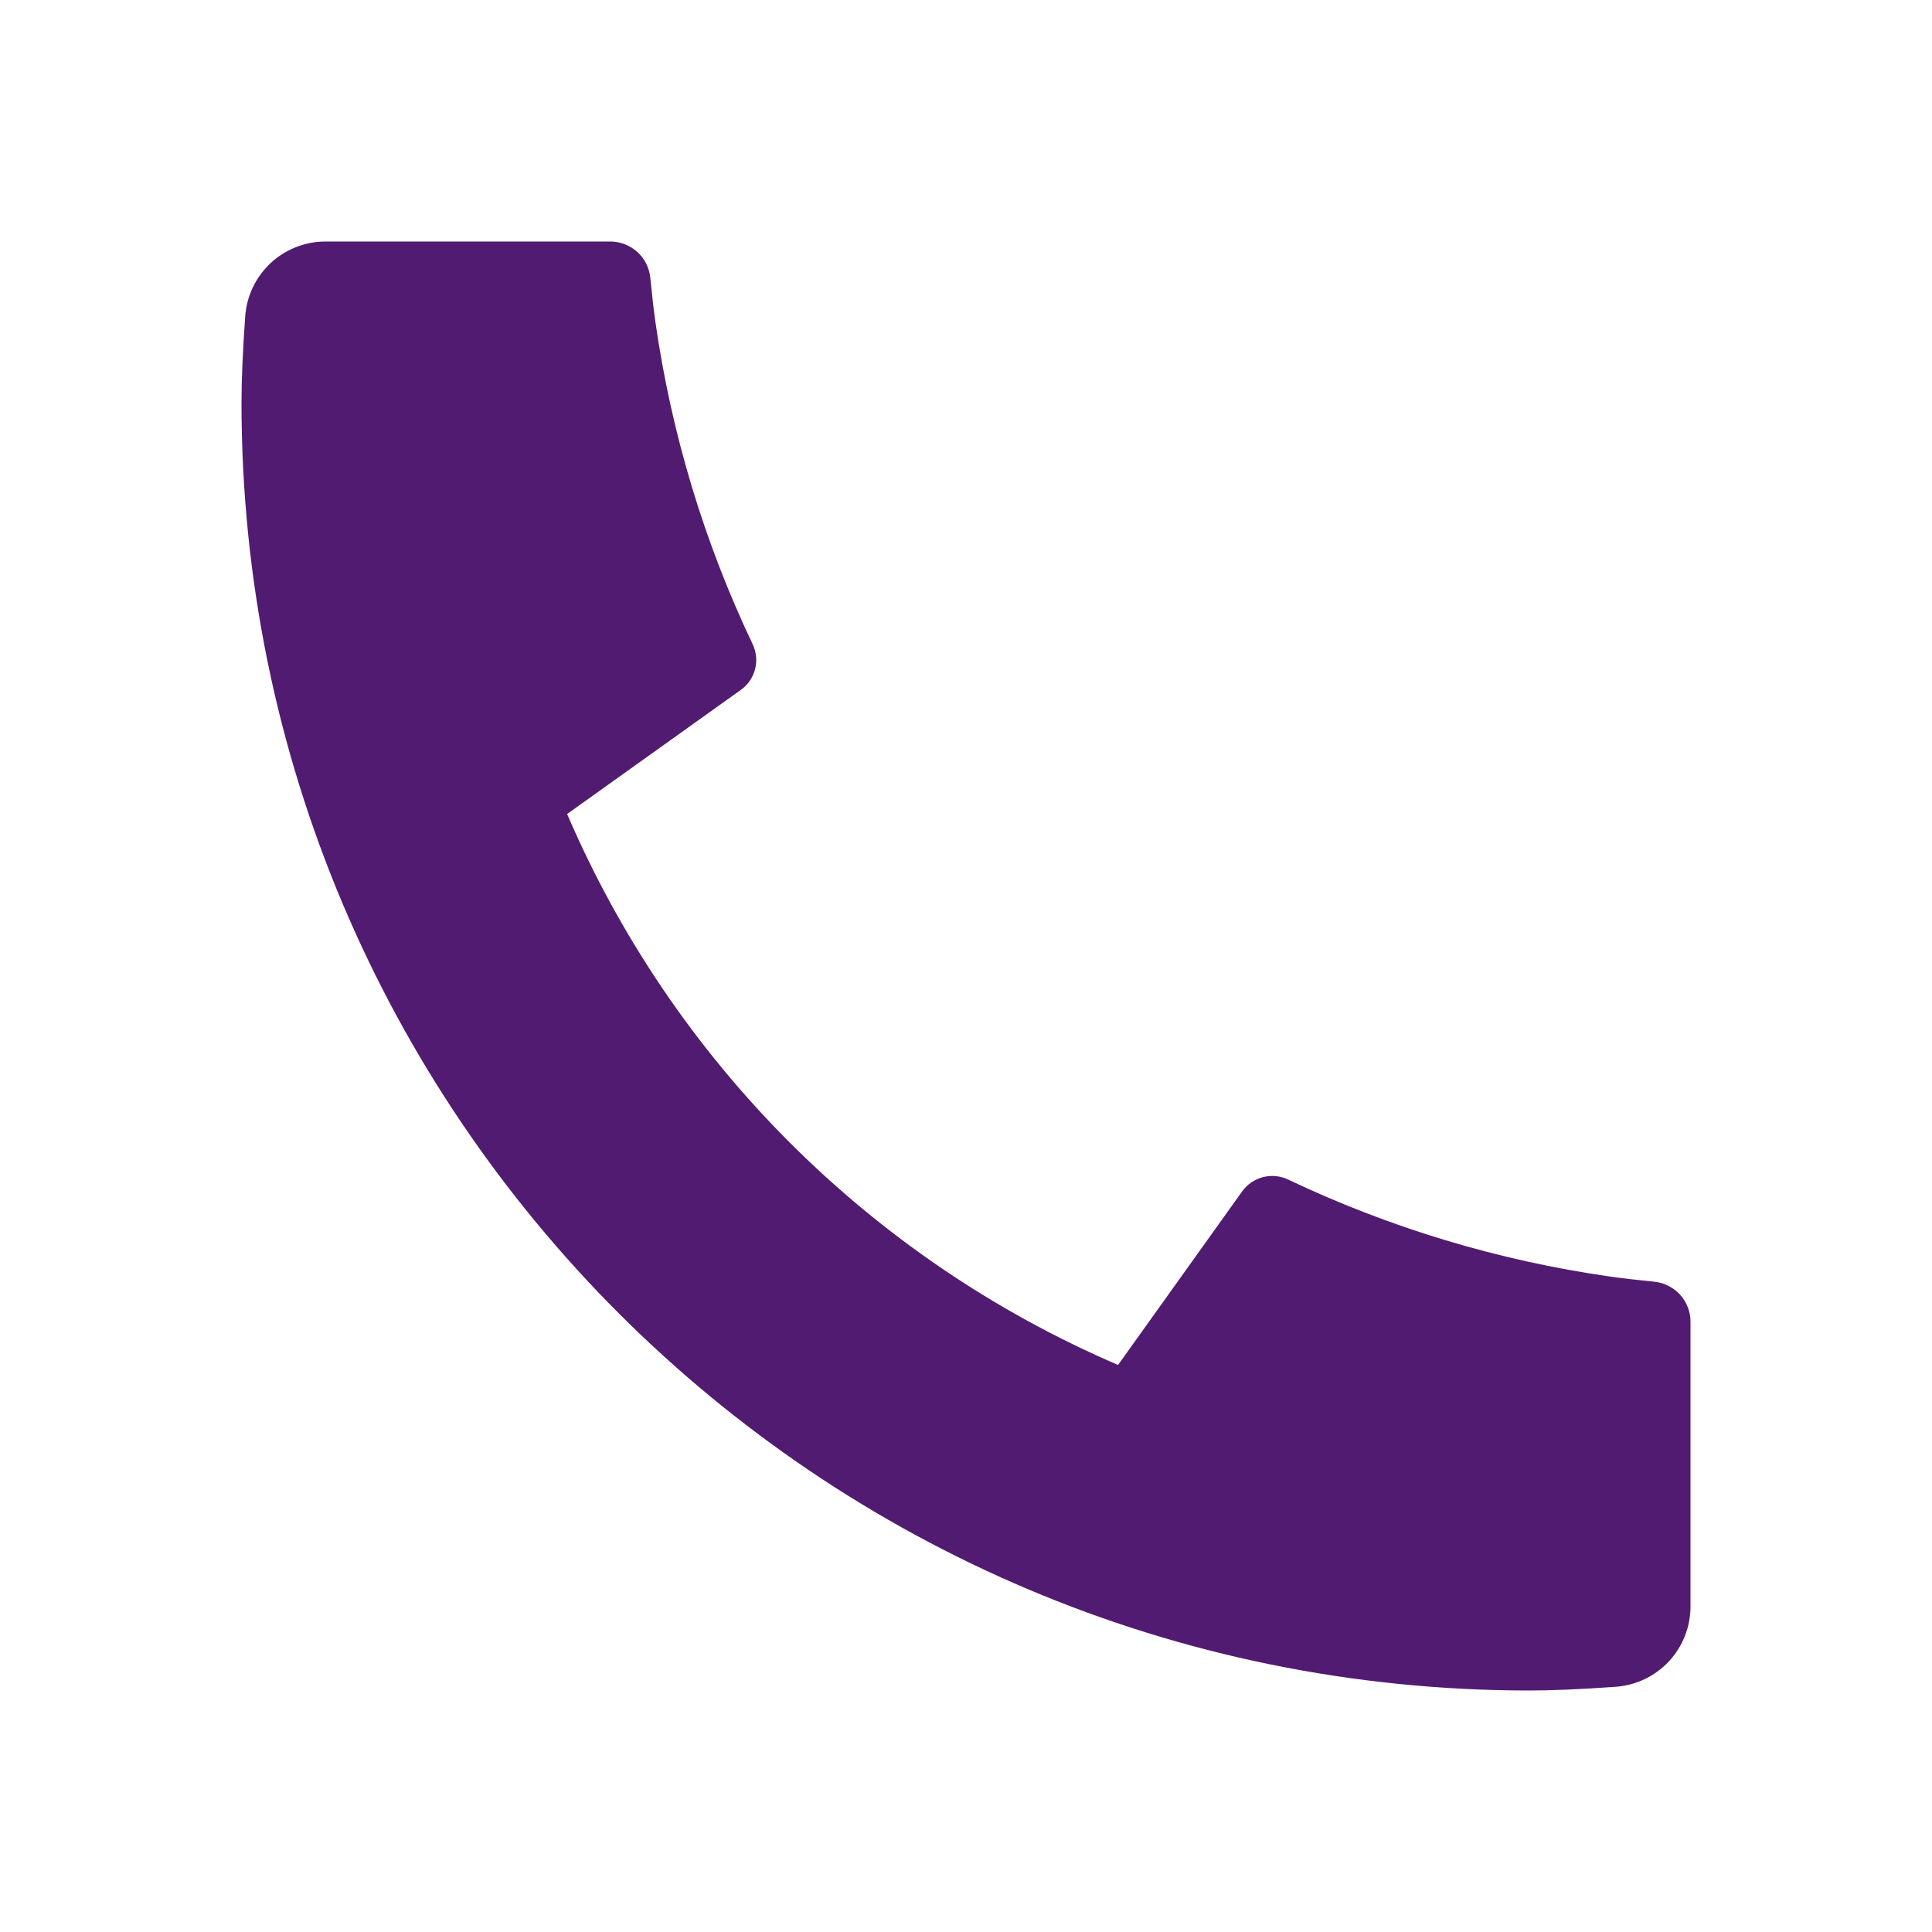
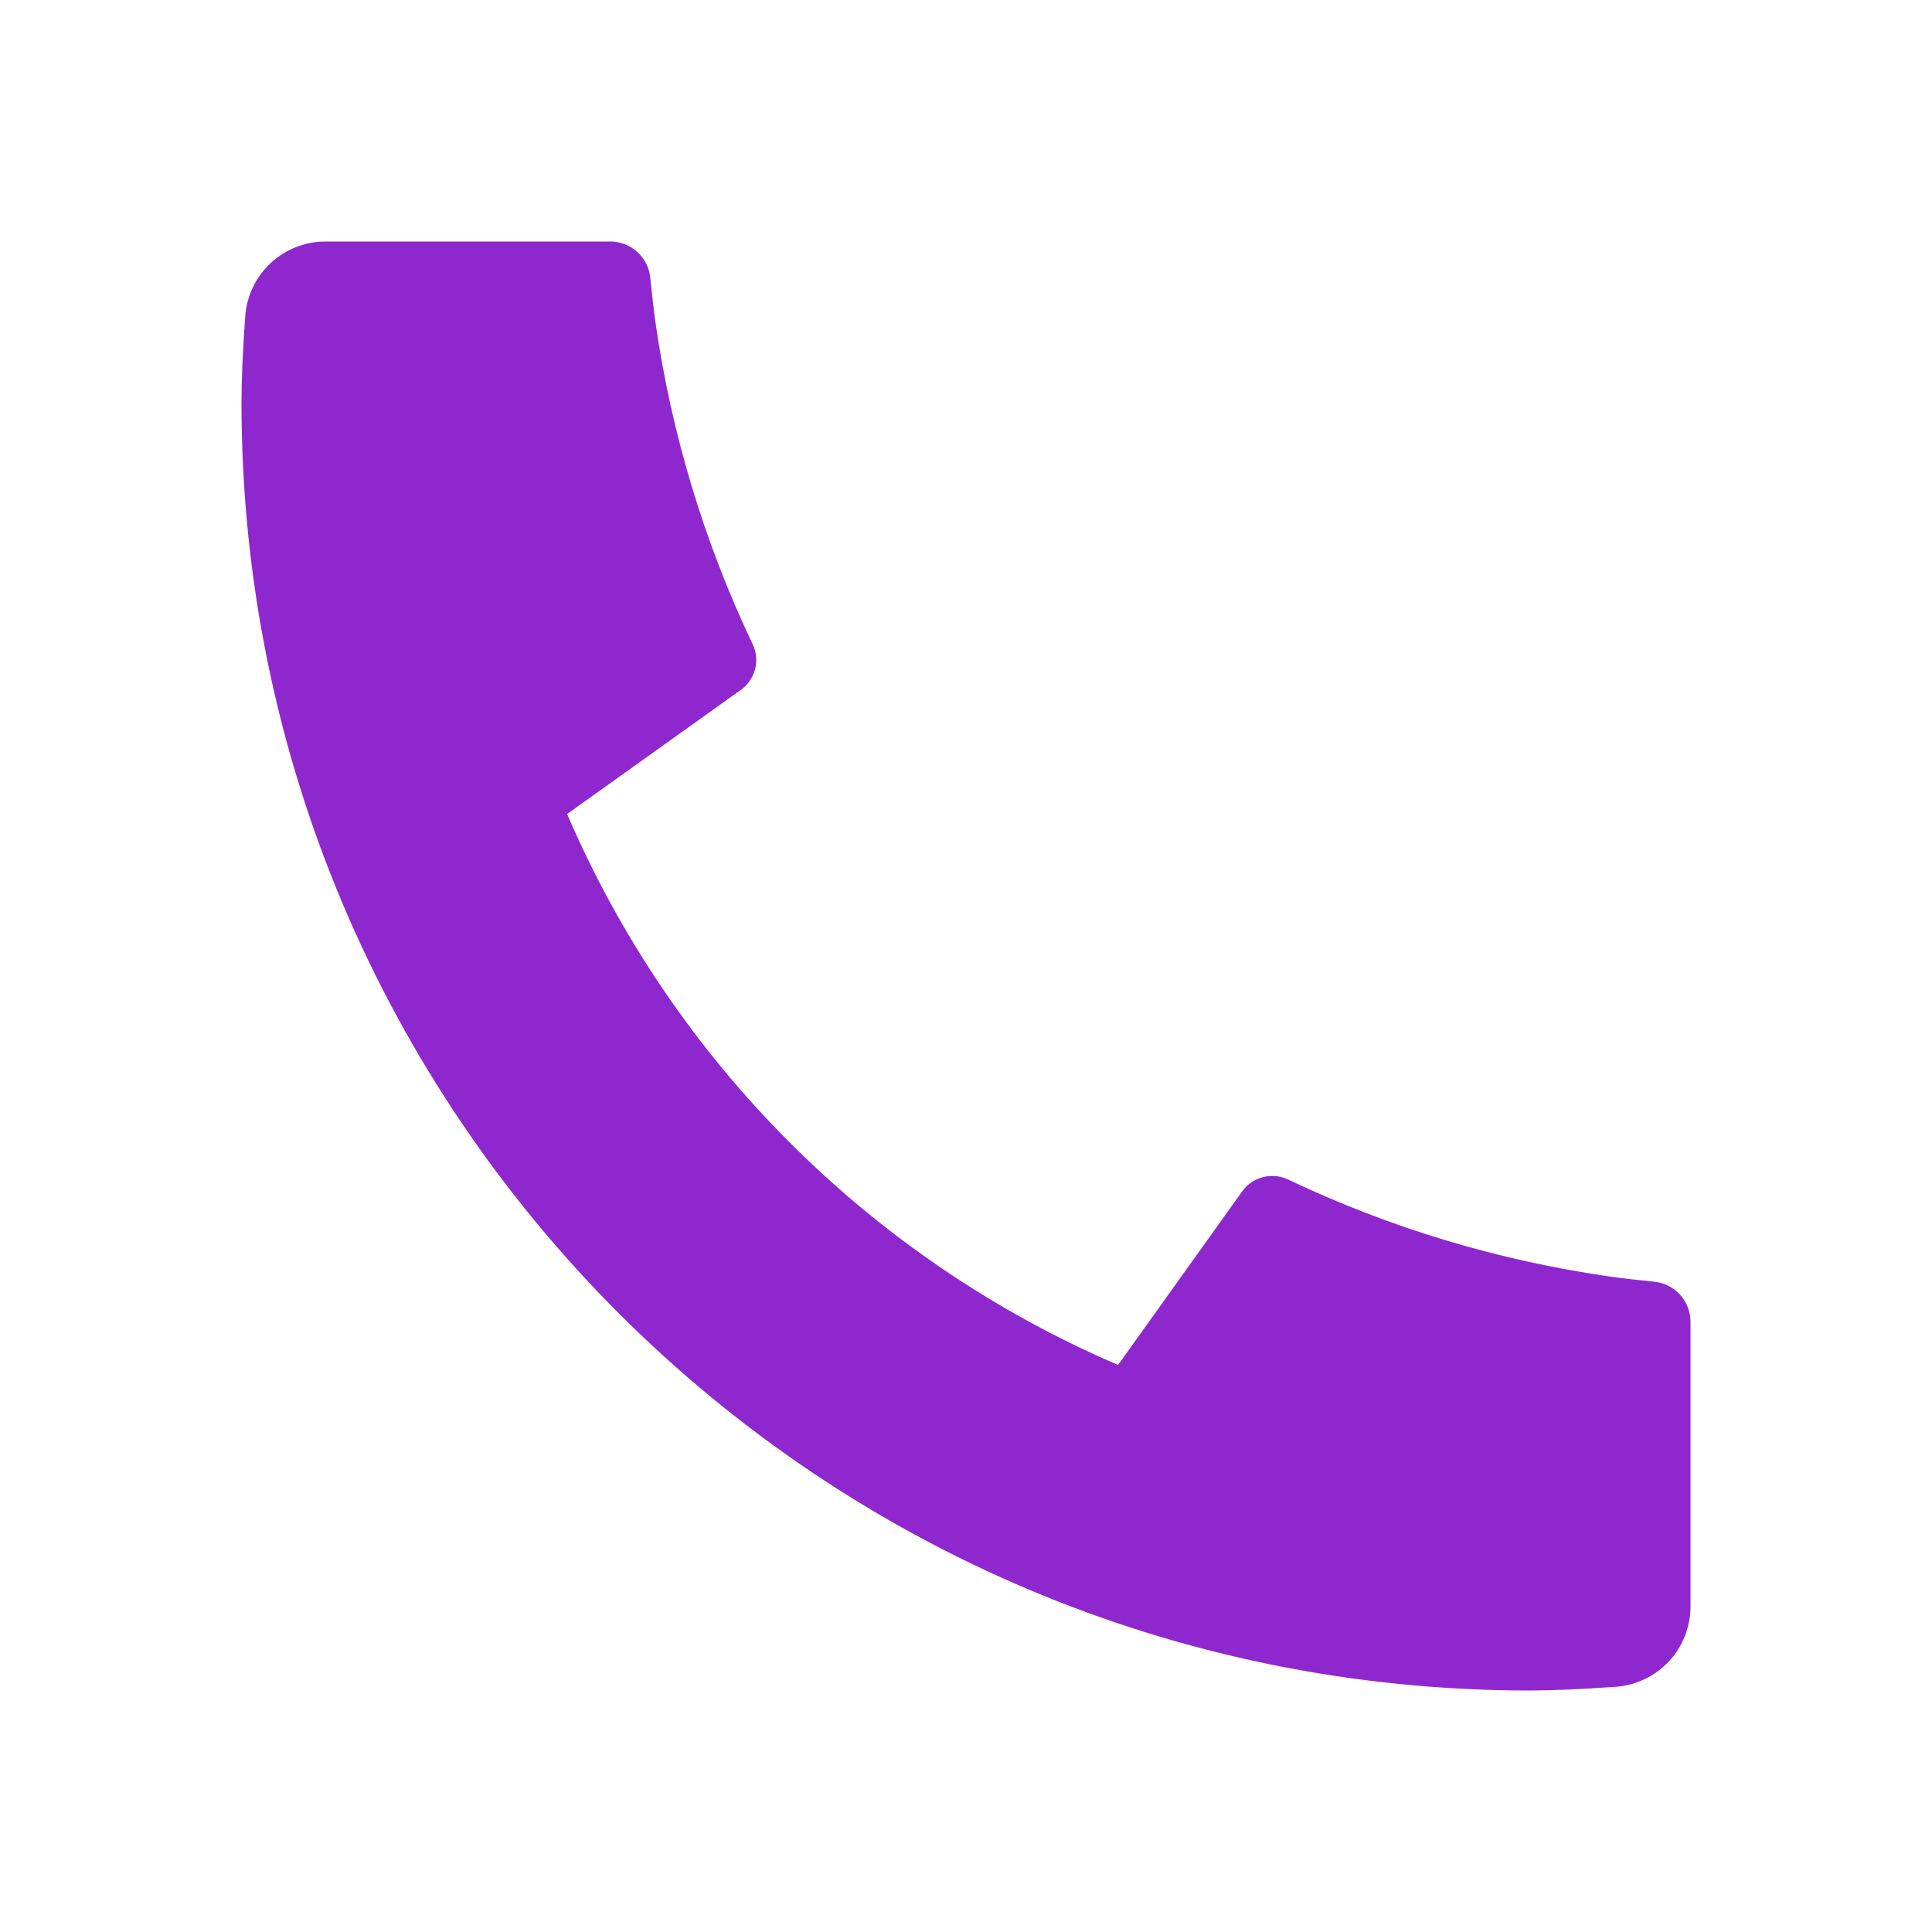
<svg xmlns="http://www.w3.org/2000/svg" width="24" height="24" viewBox="0 0 24 24" fill="none">
-   <path d="M21 16.42V19.956C21 20.209 20.904 20.453 20.732 20.638C20.559 20.823 20.323 20.936 20.07 20.954C19.633 20.985 19.277 21 19 21C10.163 21 3 13.837 3 5C3 4.724 3.015 4.367 3.046 3.93C3.064 3.677 3.177 3.441 3.362 3.268C3.547 3.096 3.791 3 4.044 3L7.58 3C7.704 3 7.824 3.046 7.916 3.129C8.008 3.212 8.066 3.327 8.078 3.45C8.101 3.679 8.122 3.863 8.142 4.002C8.341 5.389 8.748 6.738 9.35 8.003C9.445 8.203 9.383 8.442 9.203 8.57L7.045 10.112C8.365 13.186 10.815 15.636 13.889 16.956L15.429 14.802C15.492 14.714 15.584 14.65 15.688 14.623C15.793 14.596 15.904 14.606 16.002 14.653C17.267 15.254 18.616 15.66 20.002 15.858C20.141 15.878 20.324 15.899 20.552 15.922C20.675 15.935 20.789 15.993 20.872 16.085C20.955 16.177 21 16.296 21 16.42Z" fill="#511B72" />
+   <path d="M21 16.42V19.956C21 20.209 20.904 20.453 20.732 20.638C20.559 20.823 20.323 20.936 20.07 20.954C19.633 20.985 19.277 21 19 21C10.163 21 3 13.837 3 5C3 4.724 3.015 4.367 3.046 3.93C3.064 3.677 3.177 3.441 3.362 3.268C3.547 3.096 3.791 3 4.044 3L7.58 3C7.704 3 7.824 3.046 7.916 3.129C8.008 3.212 8.066 3.327 8.078 3.45C8.101 3.679 8.122 3.863 8.142 4.002C8.341 5.389 8.748 6.738 9.35 8.003C9.445 8.203 9.383 8.442 9.203 8.57L7.045 10.112C8.365 13.186 10.815 15.636 13.889 16.956L15.429 14.802C15.492 14.714 15.584 14.65 15.688 14.623C15.793 14.596 15.904 14.606 16.002 14.653C17.267 15.254 18.616 15.66 20.002 15.858C20.141 15.878 20.324 15.899 20.552 15.922C20.675 15.935 20.789 15.993 20.872 16.085C20.955 16.177 21 16.296 21 16.42Z" fill="#8F27CE" />
</svg>
